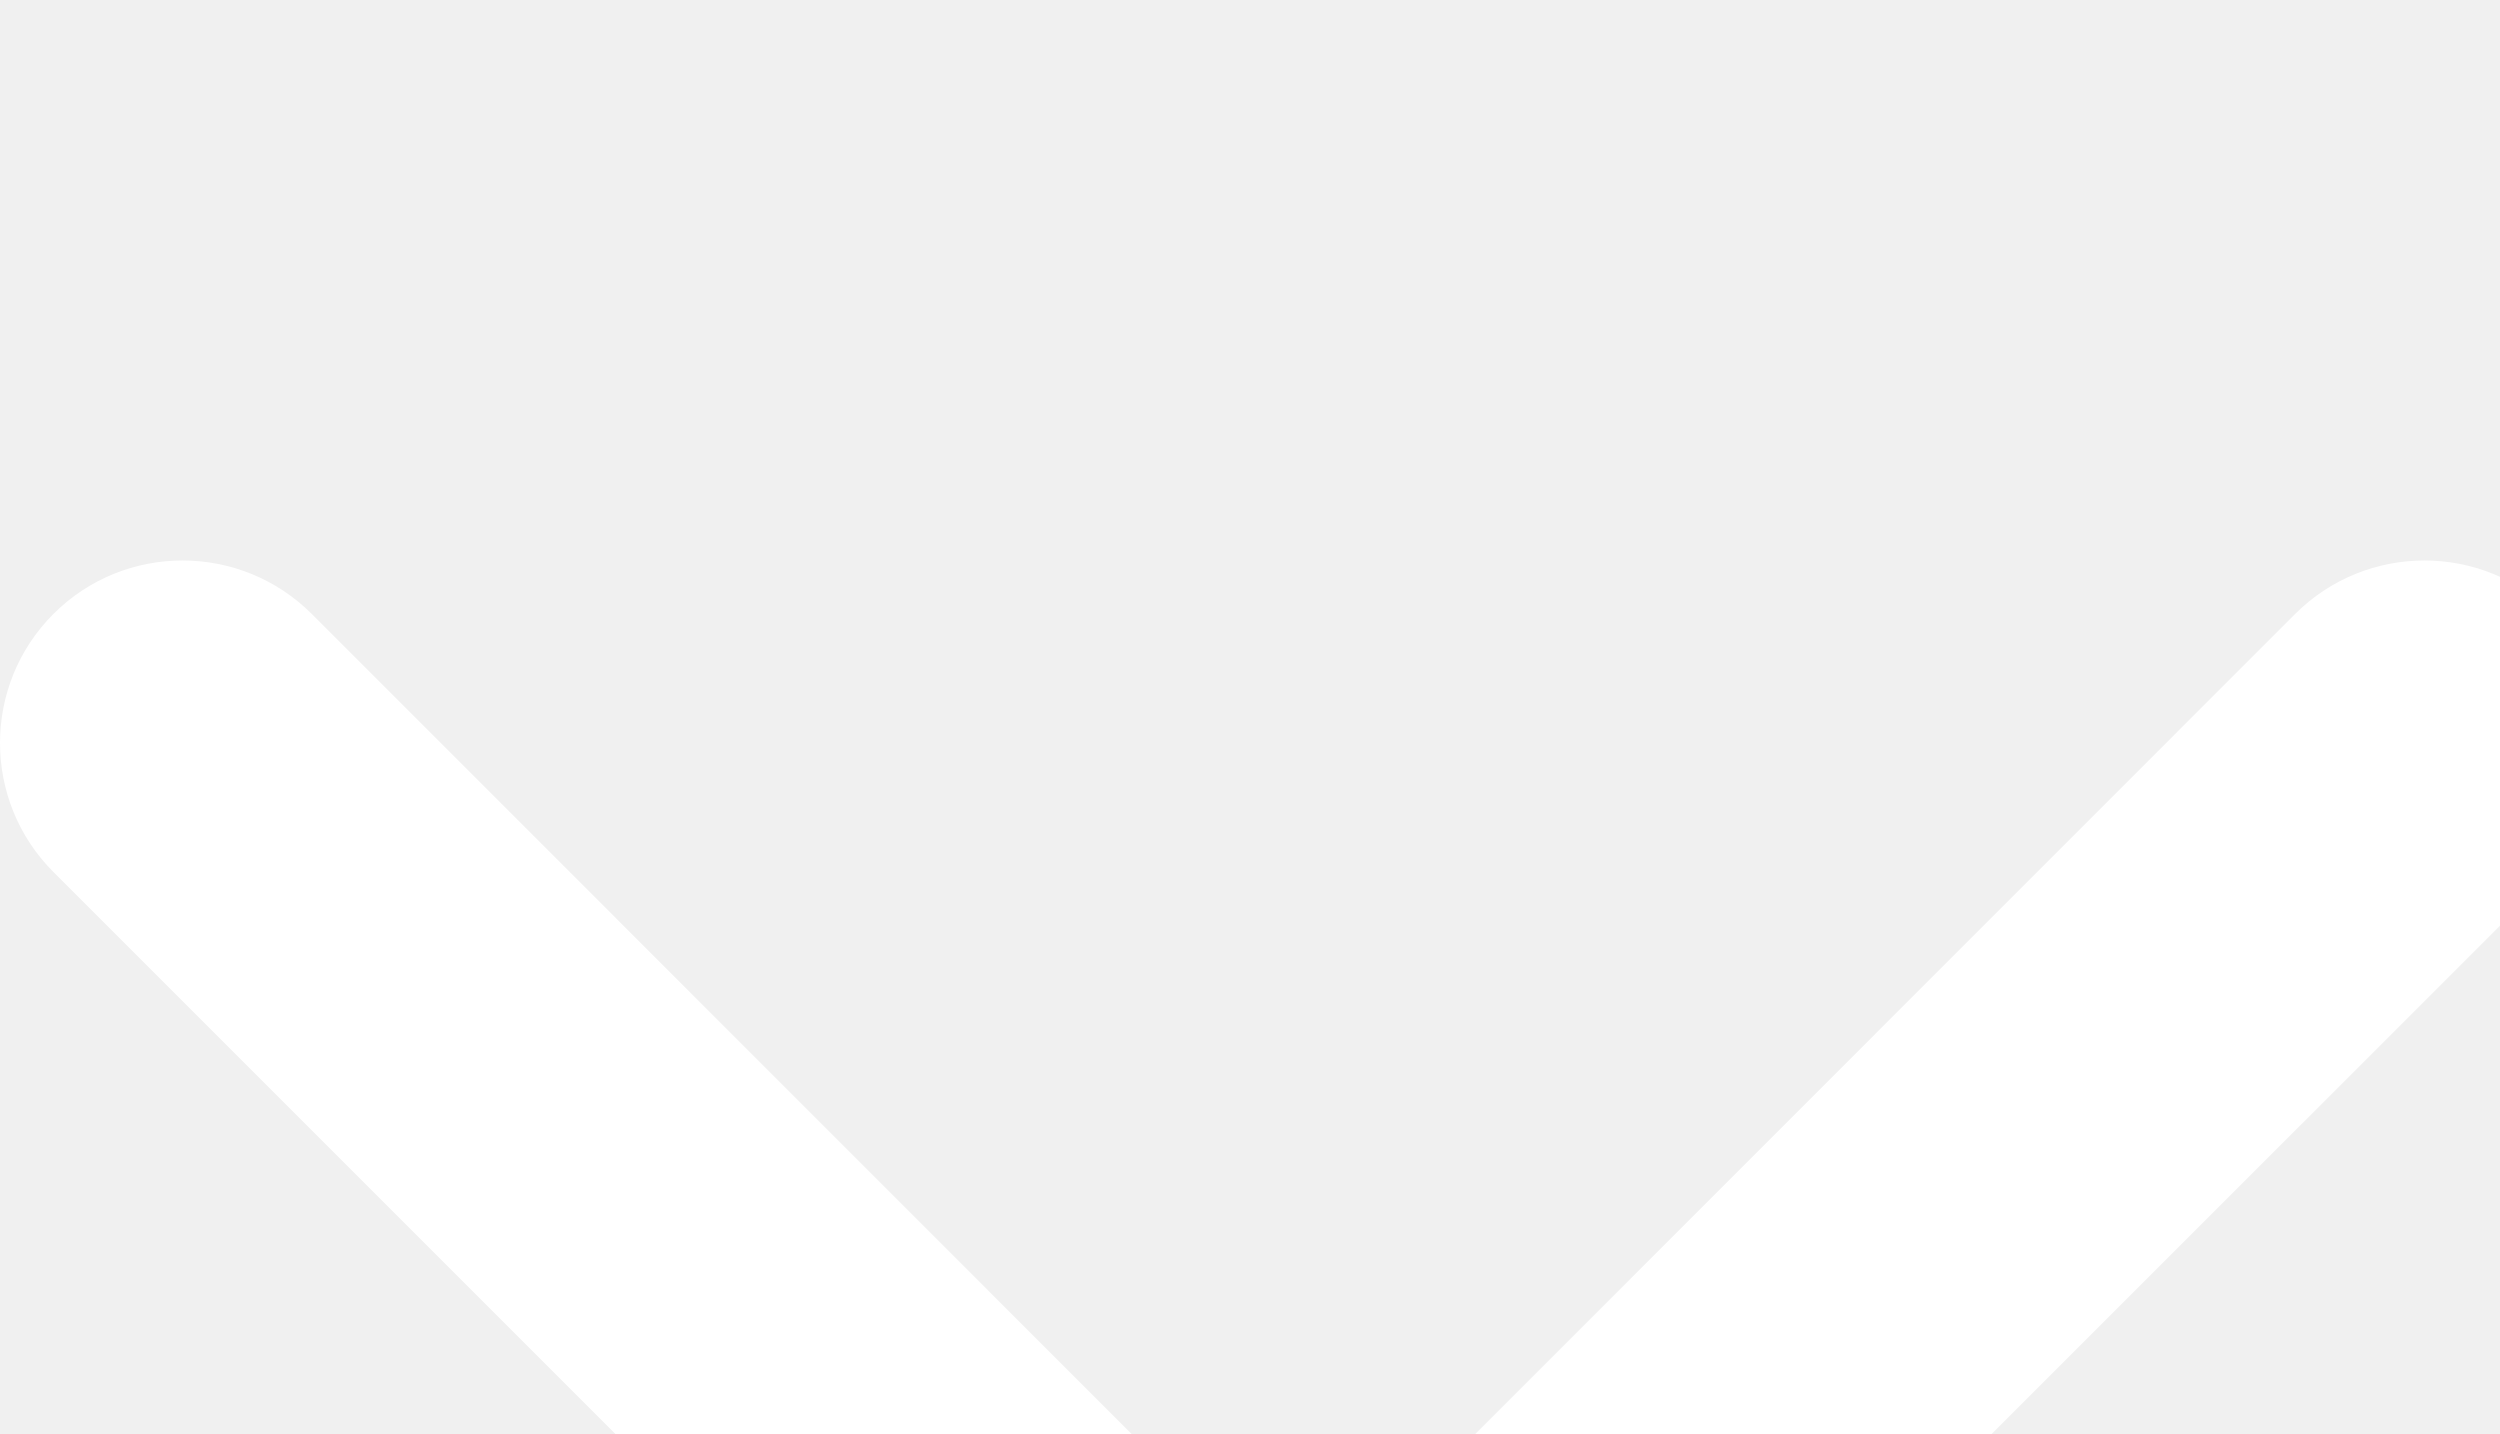
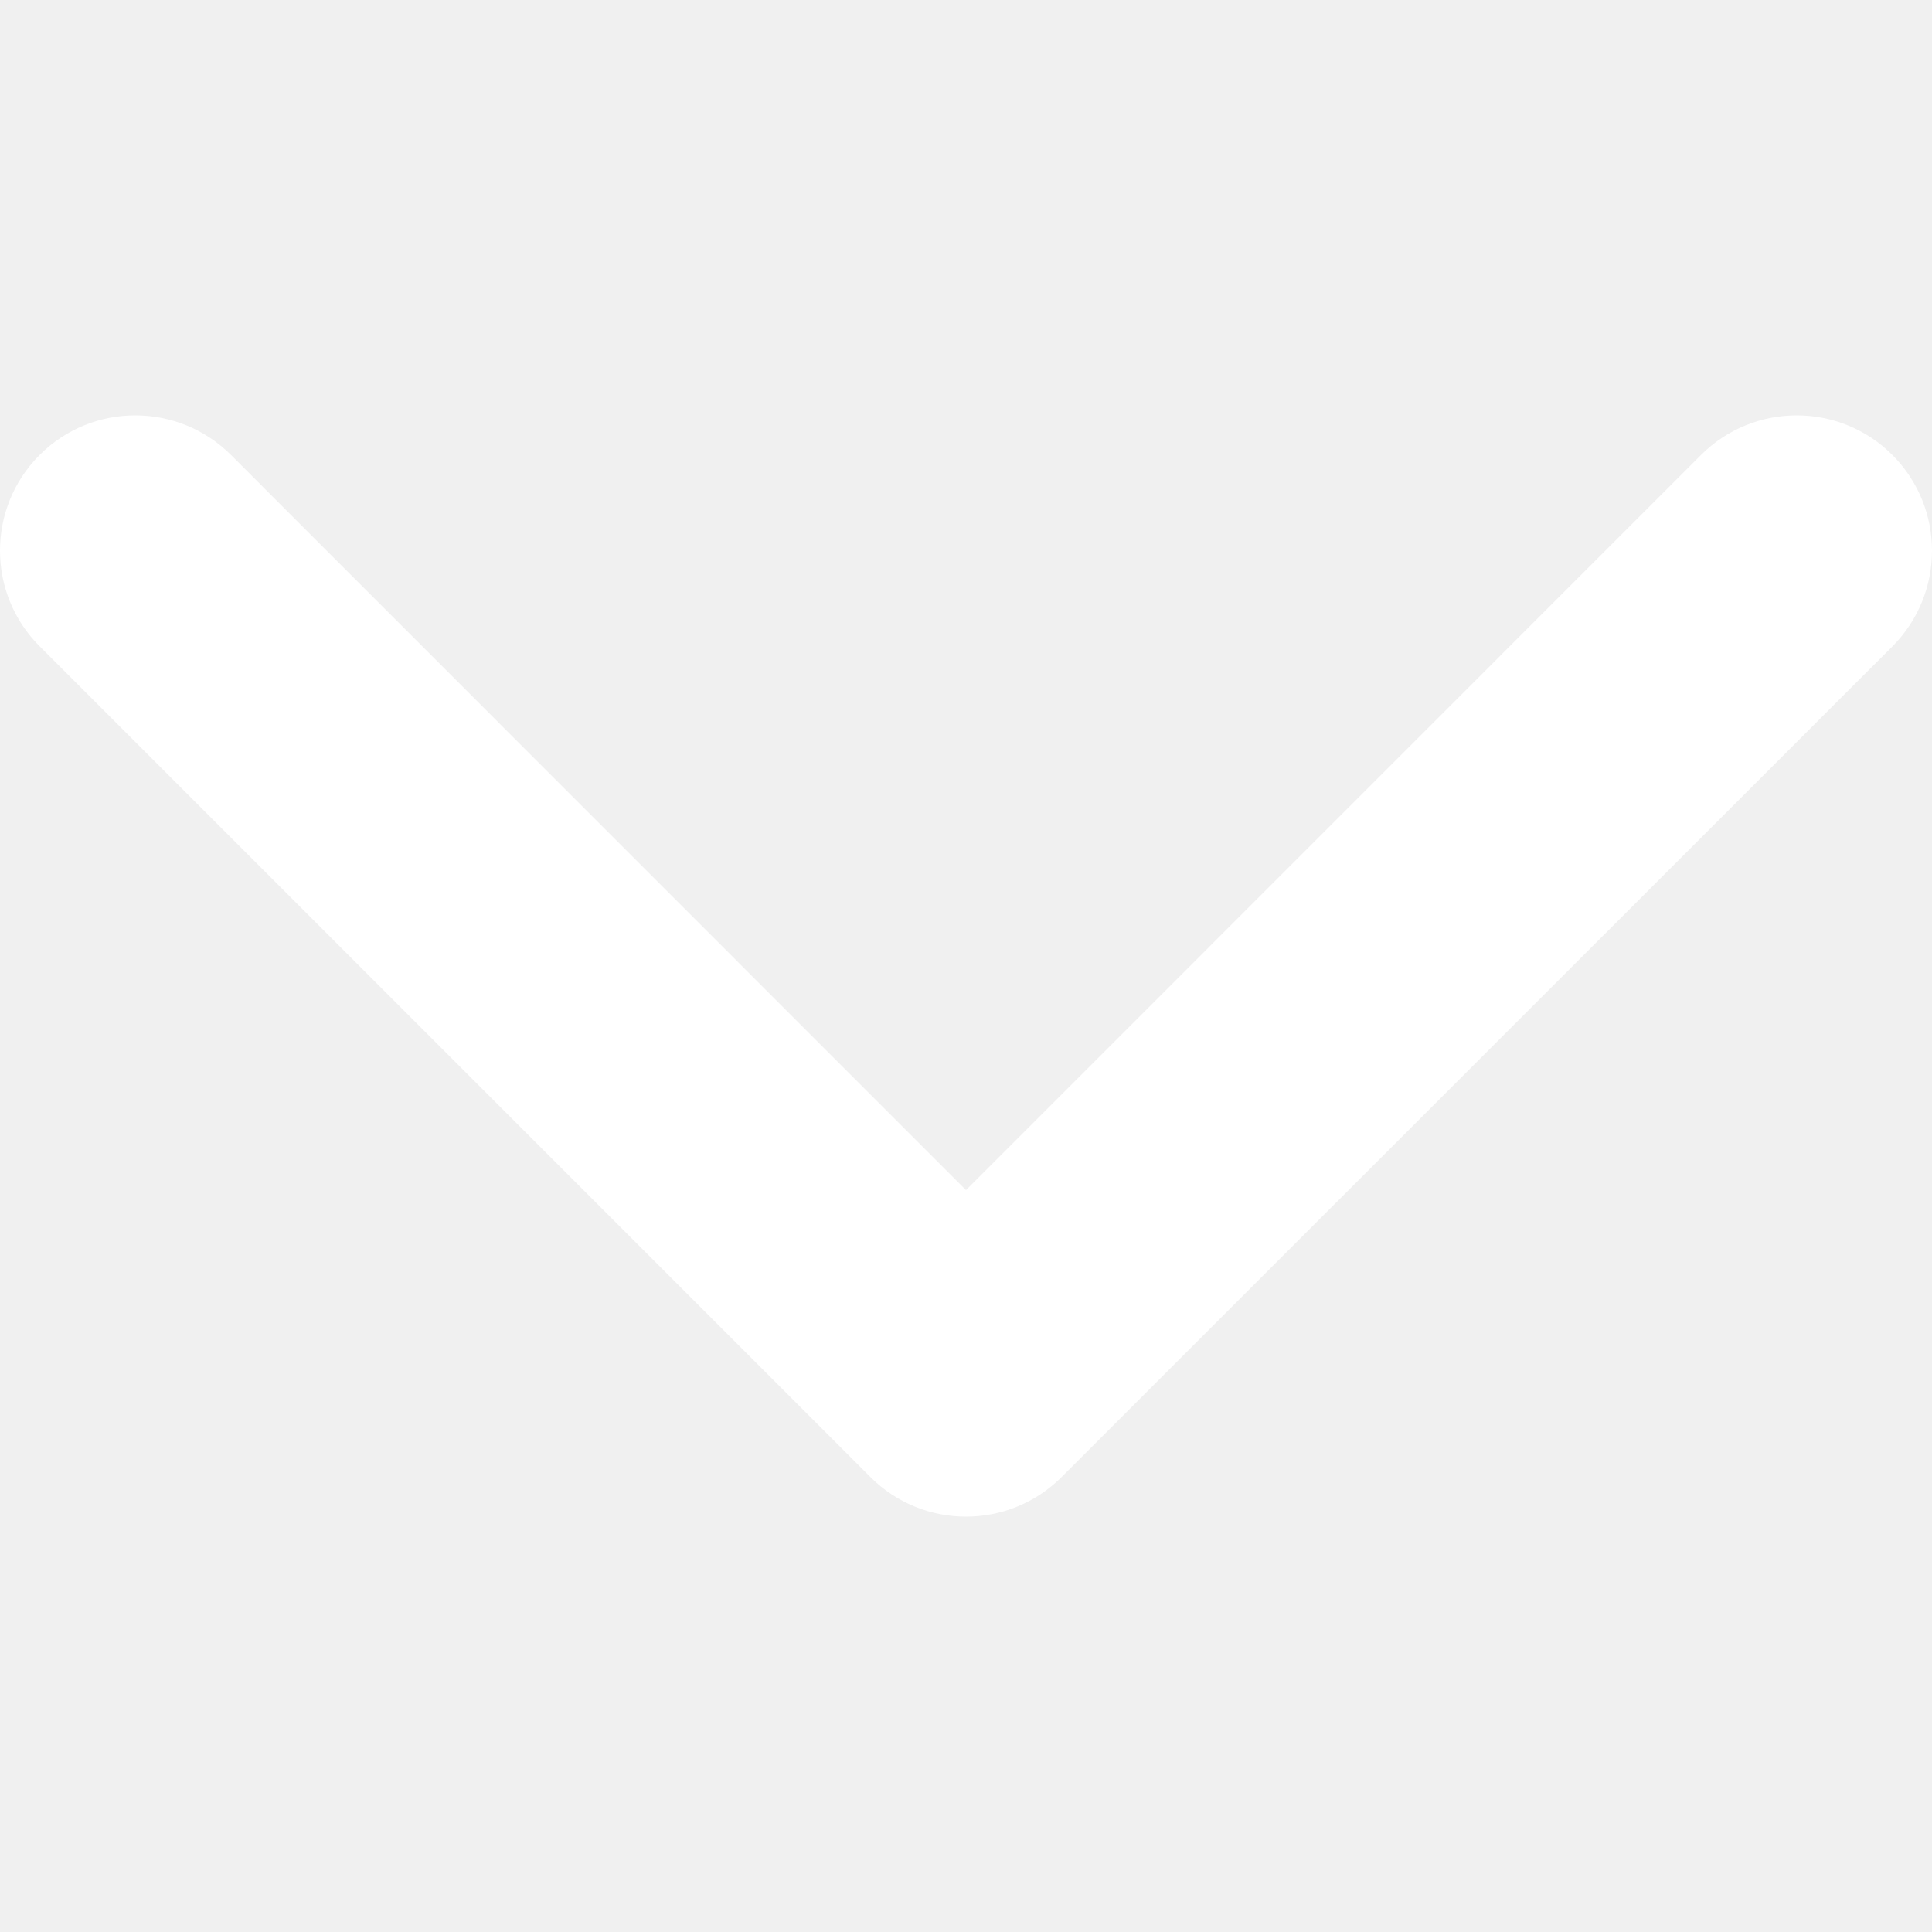
- <svg xmlns="http://www.w3.org/2000/svg" fill="none">
+ <svg xmlns="http://www.w3.org/2000/svg" width="12" height="12" viewBox="0 0 12 12" fill="none">
  <path d="M6 9.42C5.785 9.42 5.57 9.338 5.406 9.174L0.246 4.014C-0.082 3.686 -0.082 3.154 0.246 2.826C0.574 2.498 1.106 2.498 1.435 2.826L6 7.392L10.565 2.826C10.894 2.498 11.426 2.498 11.754 2.826C12.082 3.154 12.082 3.686 11.754 4.015L6.594 9.174C6.43 9.338 6.215 9.42 6 9.42Z" fill="white" />
</svg>
